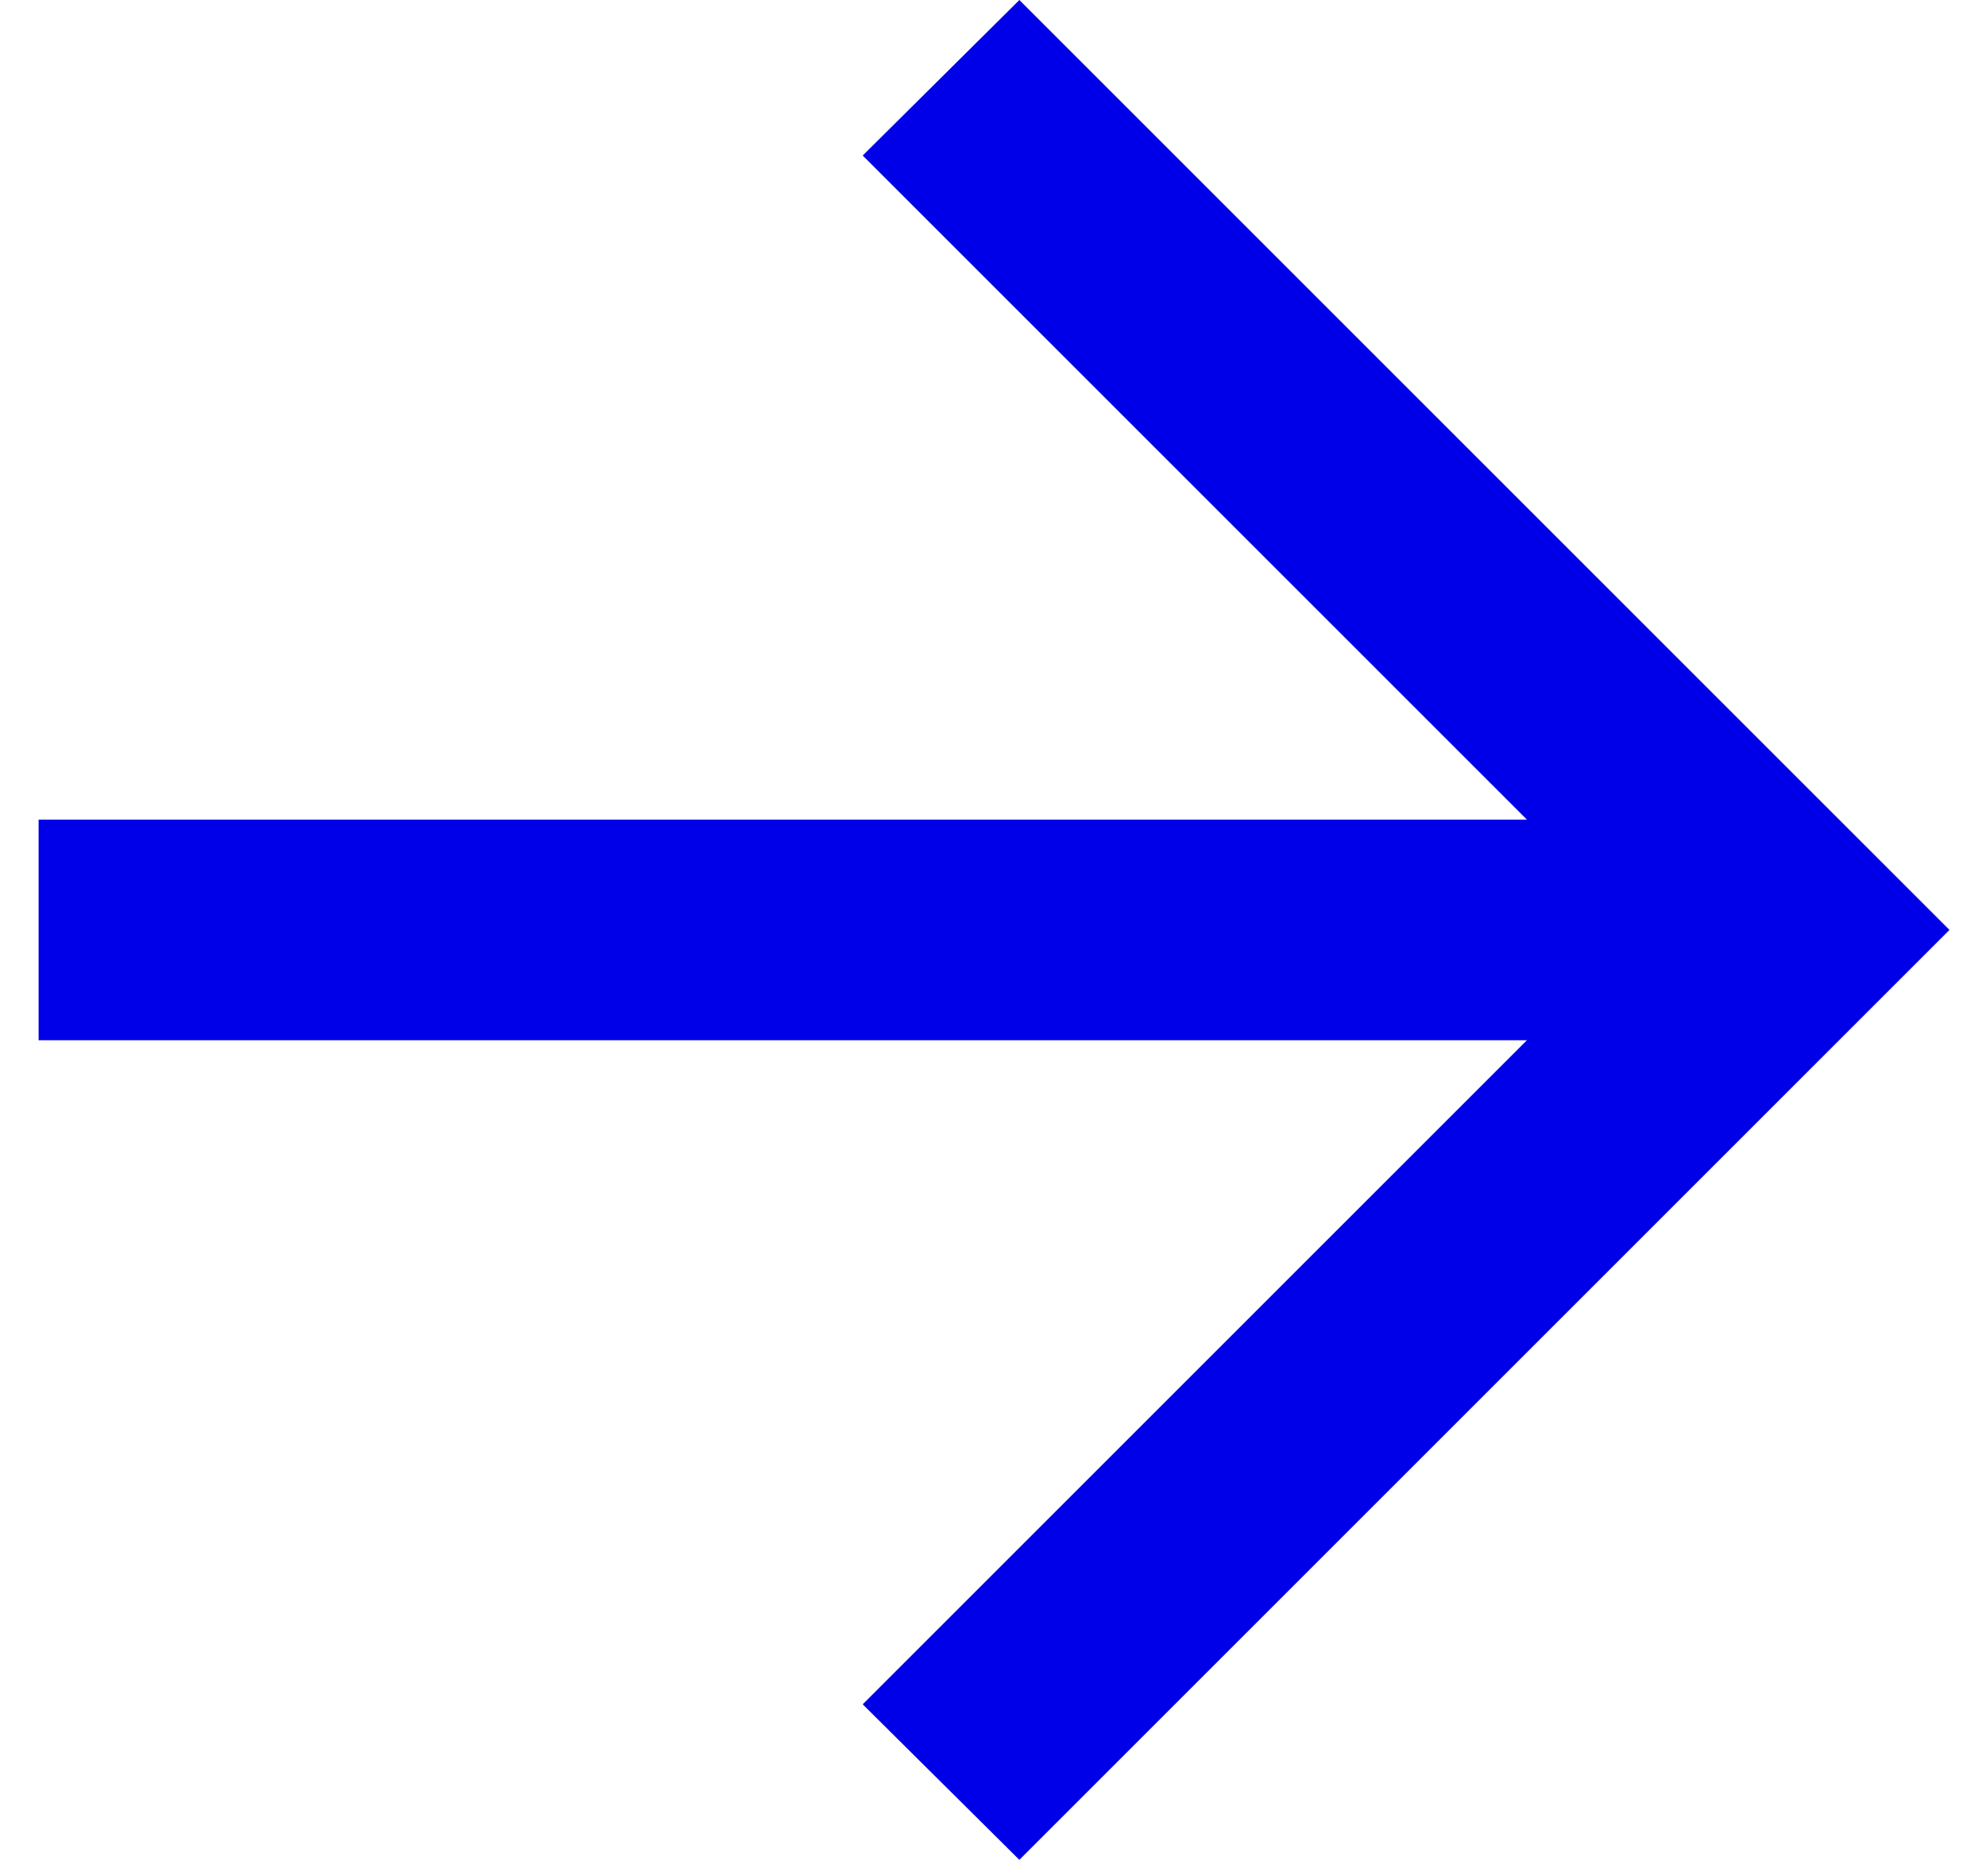
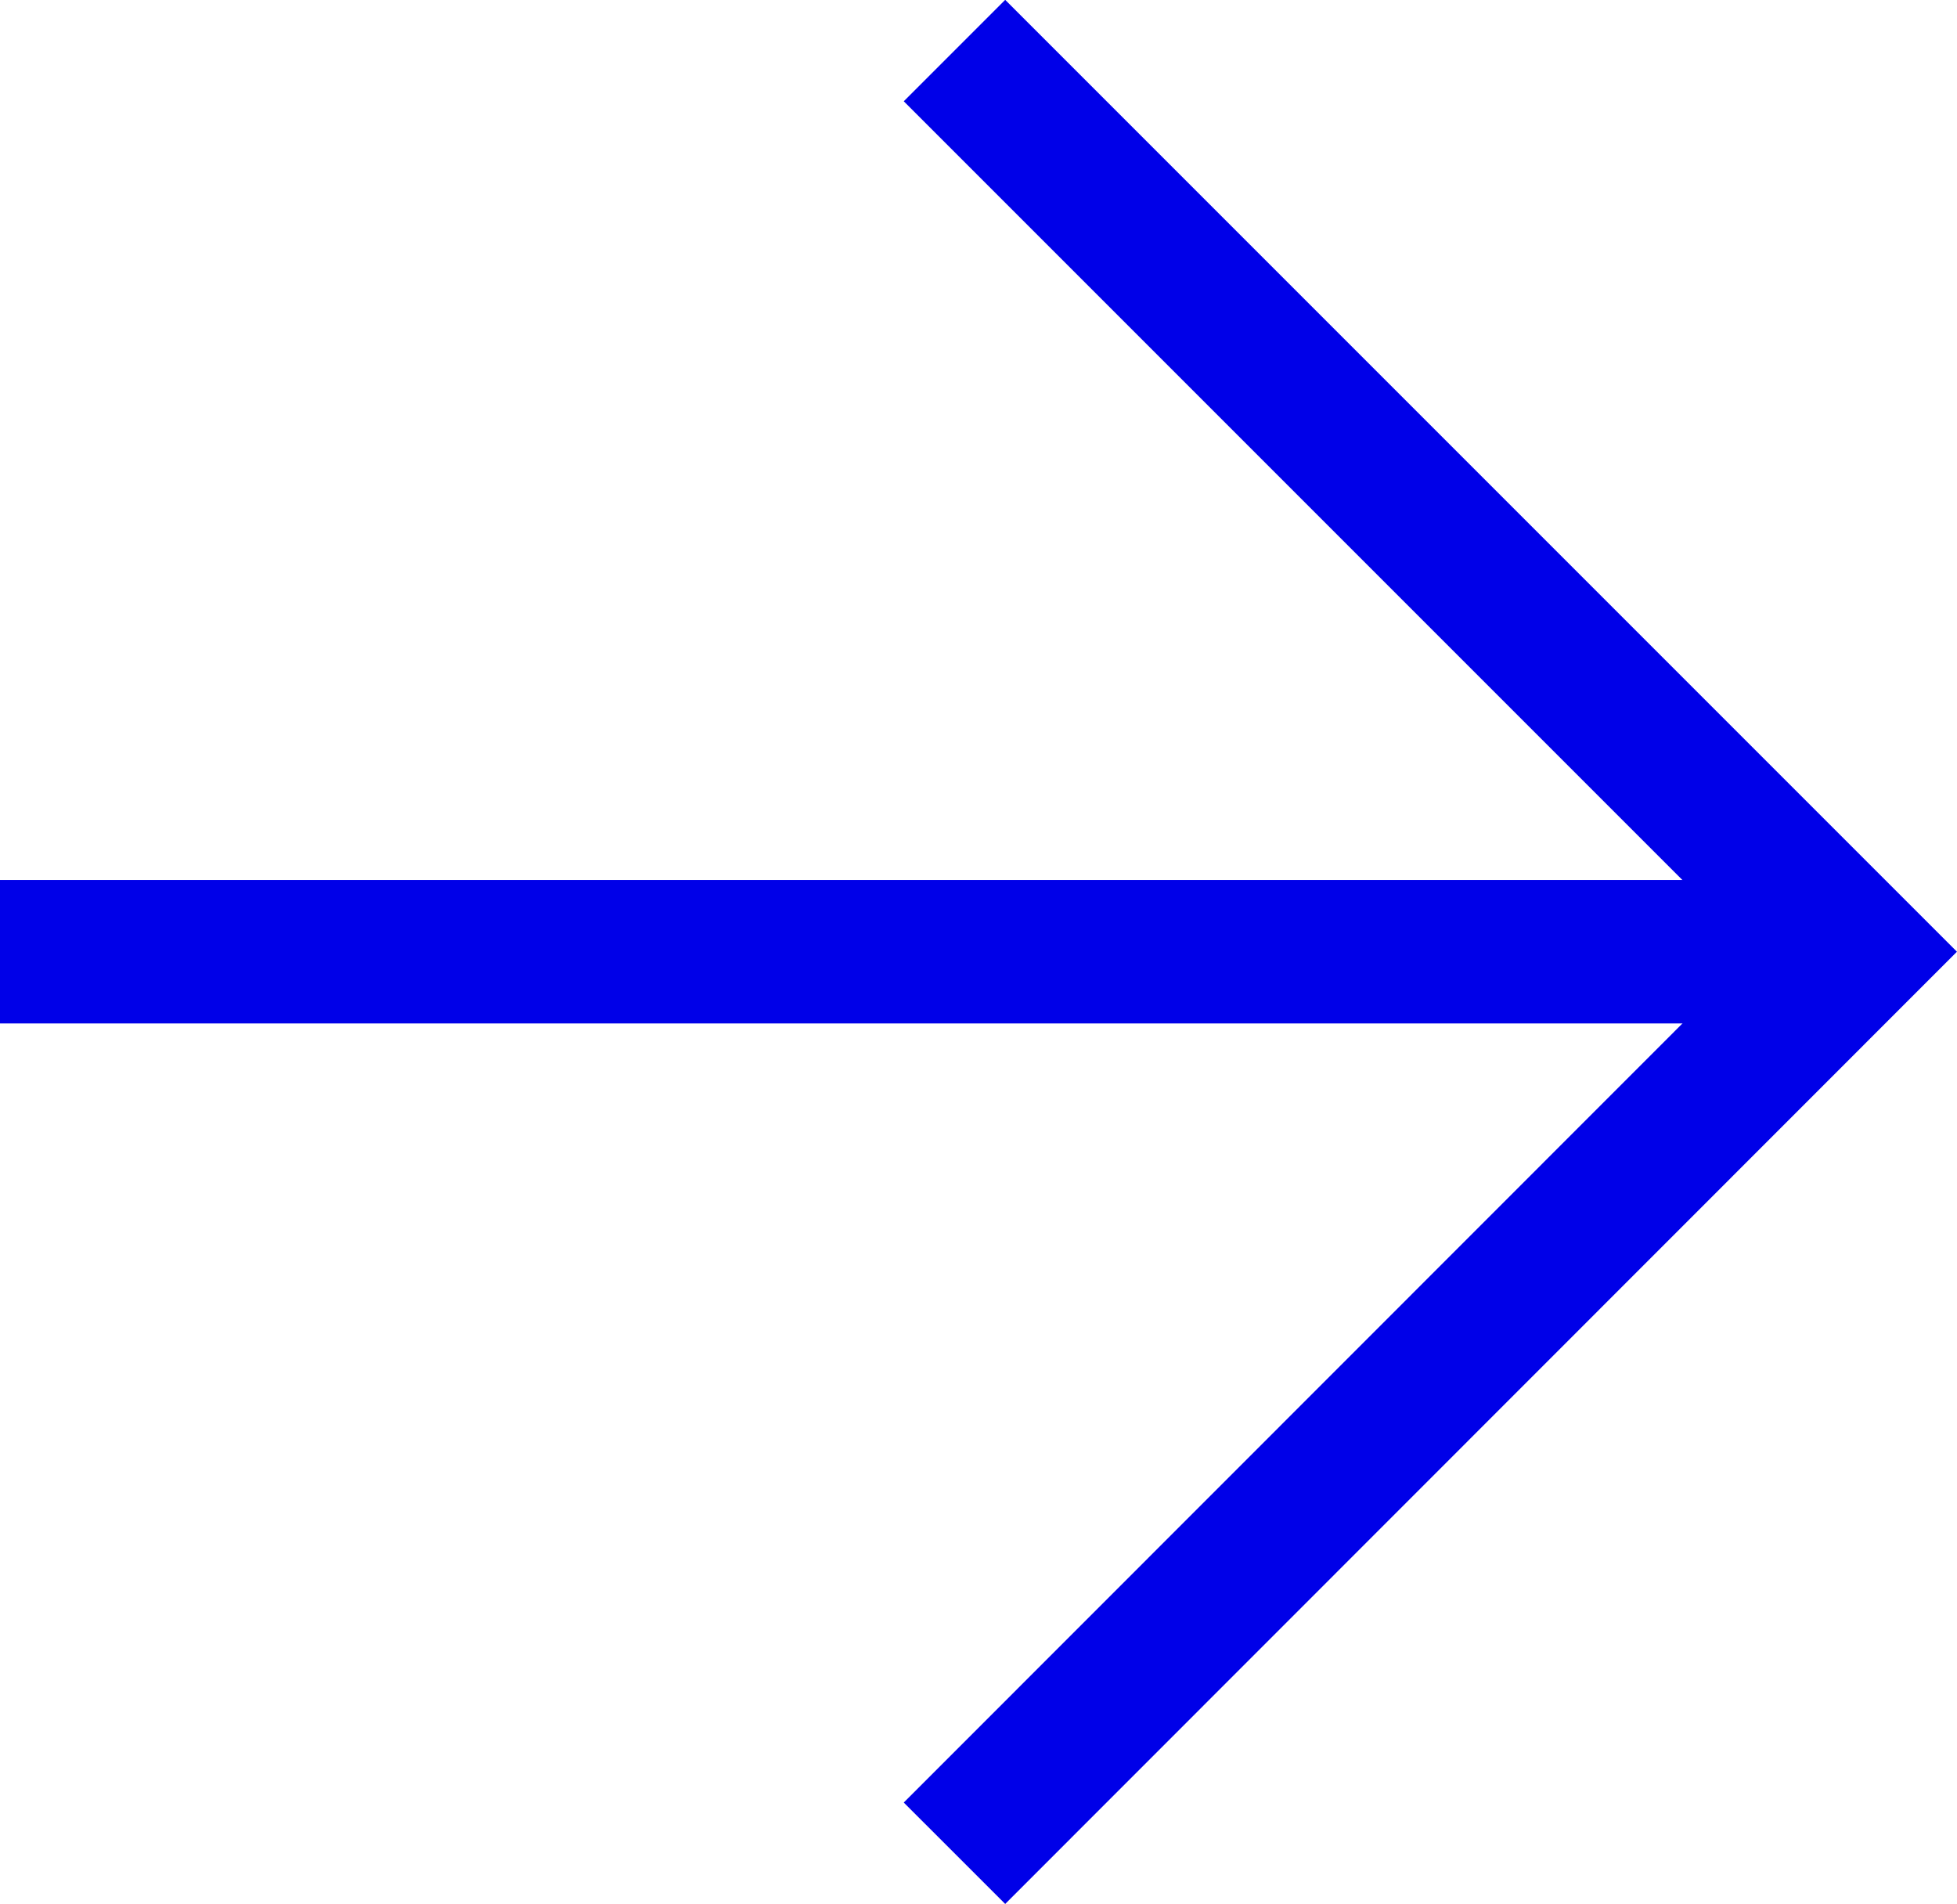
- <svg xmlns="http://www.w3.org/2000/svg" viewBox="0 0 18 17" fill="none">
-   <path d="M9.239 16.86L7.819 15.45L14.839 8.43L7.819 1.41L9.239 0L17.669 8.43L9.239 16.86Z" fill="#0000E8" />
-   <path d="M16.26 7.43H0.35V9.43H16.26V7.43Z" fill="#0000E8" />
+ <svg xmlns="http://www.w3.org/2000/svg" viewBox="0 0 54.58 53.09">
+   <g>
+     <g>
+       <polyline points="26.62 51.68 51.75 26.54 26.62 1.41" style="fill:none; stroke:#0000e8; stroke-miterlimit:10; stroke-width:4px;" />
+       <line x1="51.75" y1="26.54" x2="0" y2="26.54" style="fill:none; stroke:#0000e8; stroke-miterlimit:10; stroke-width:4px;" />
+     </g>
+   </g>
</svg>
